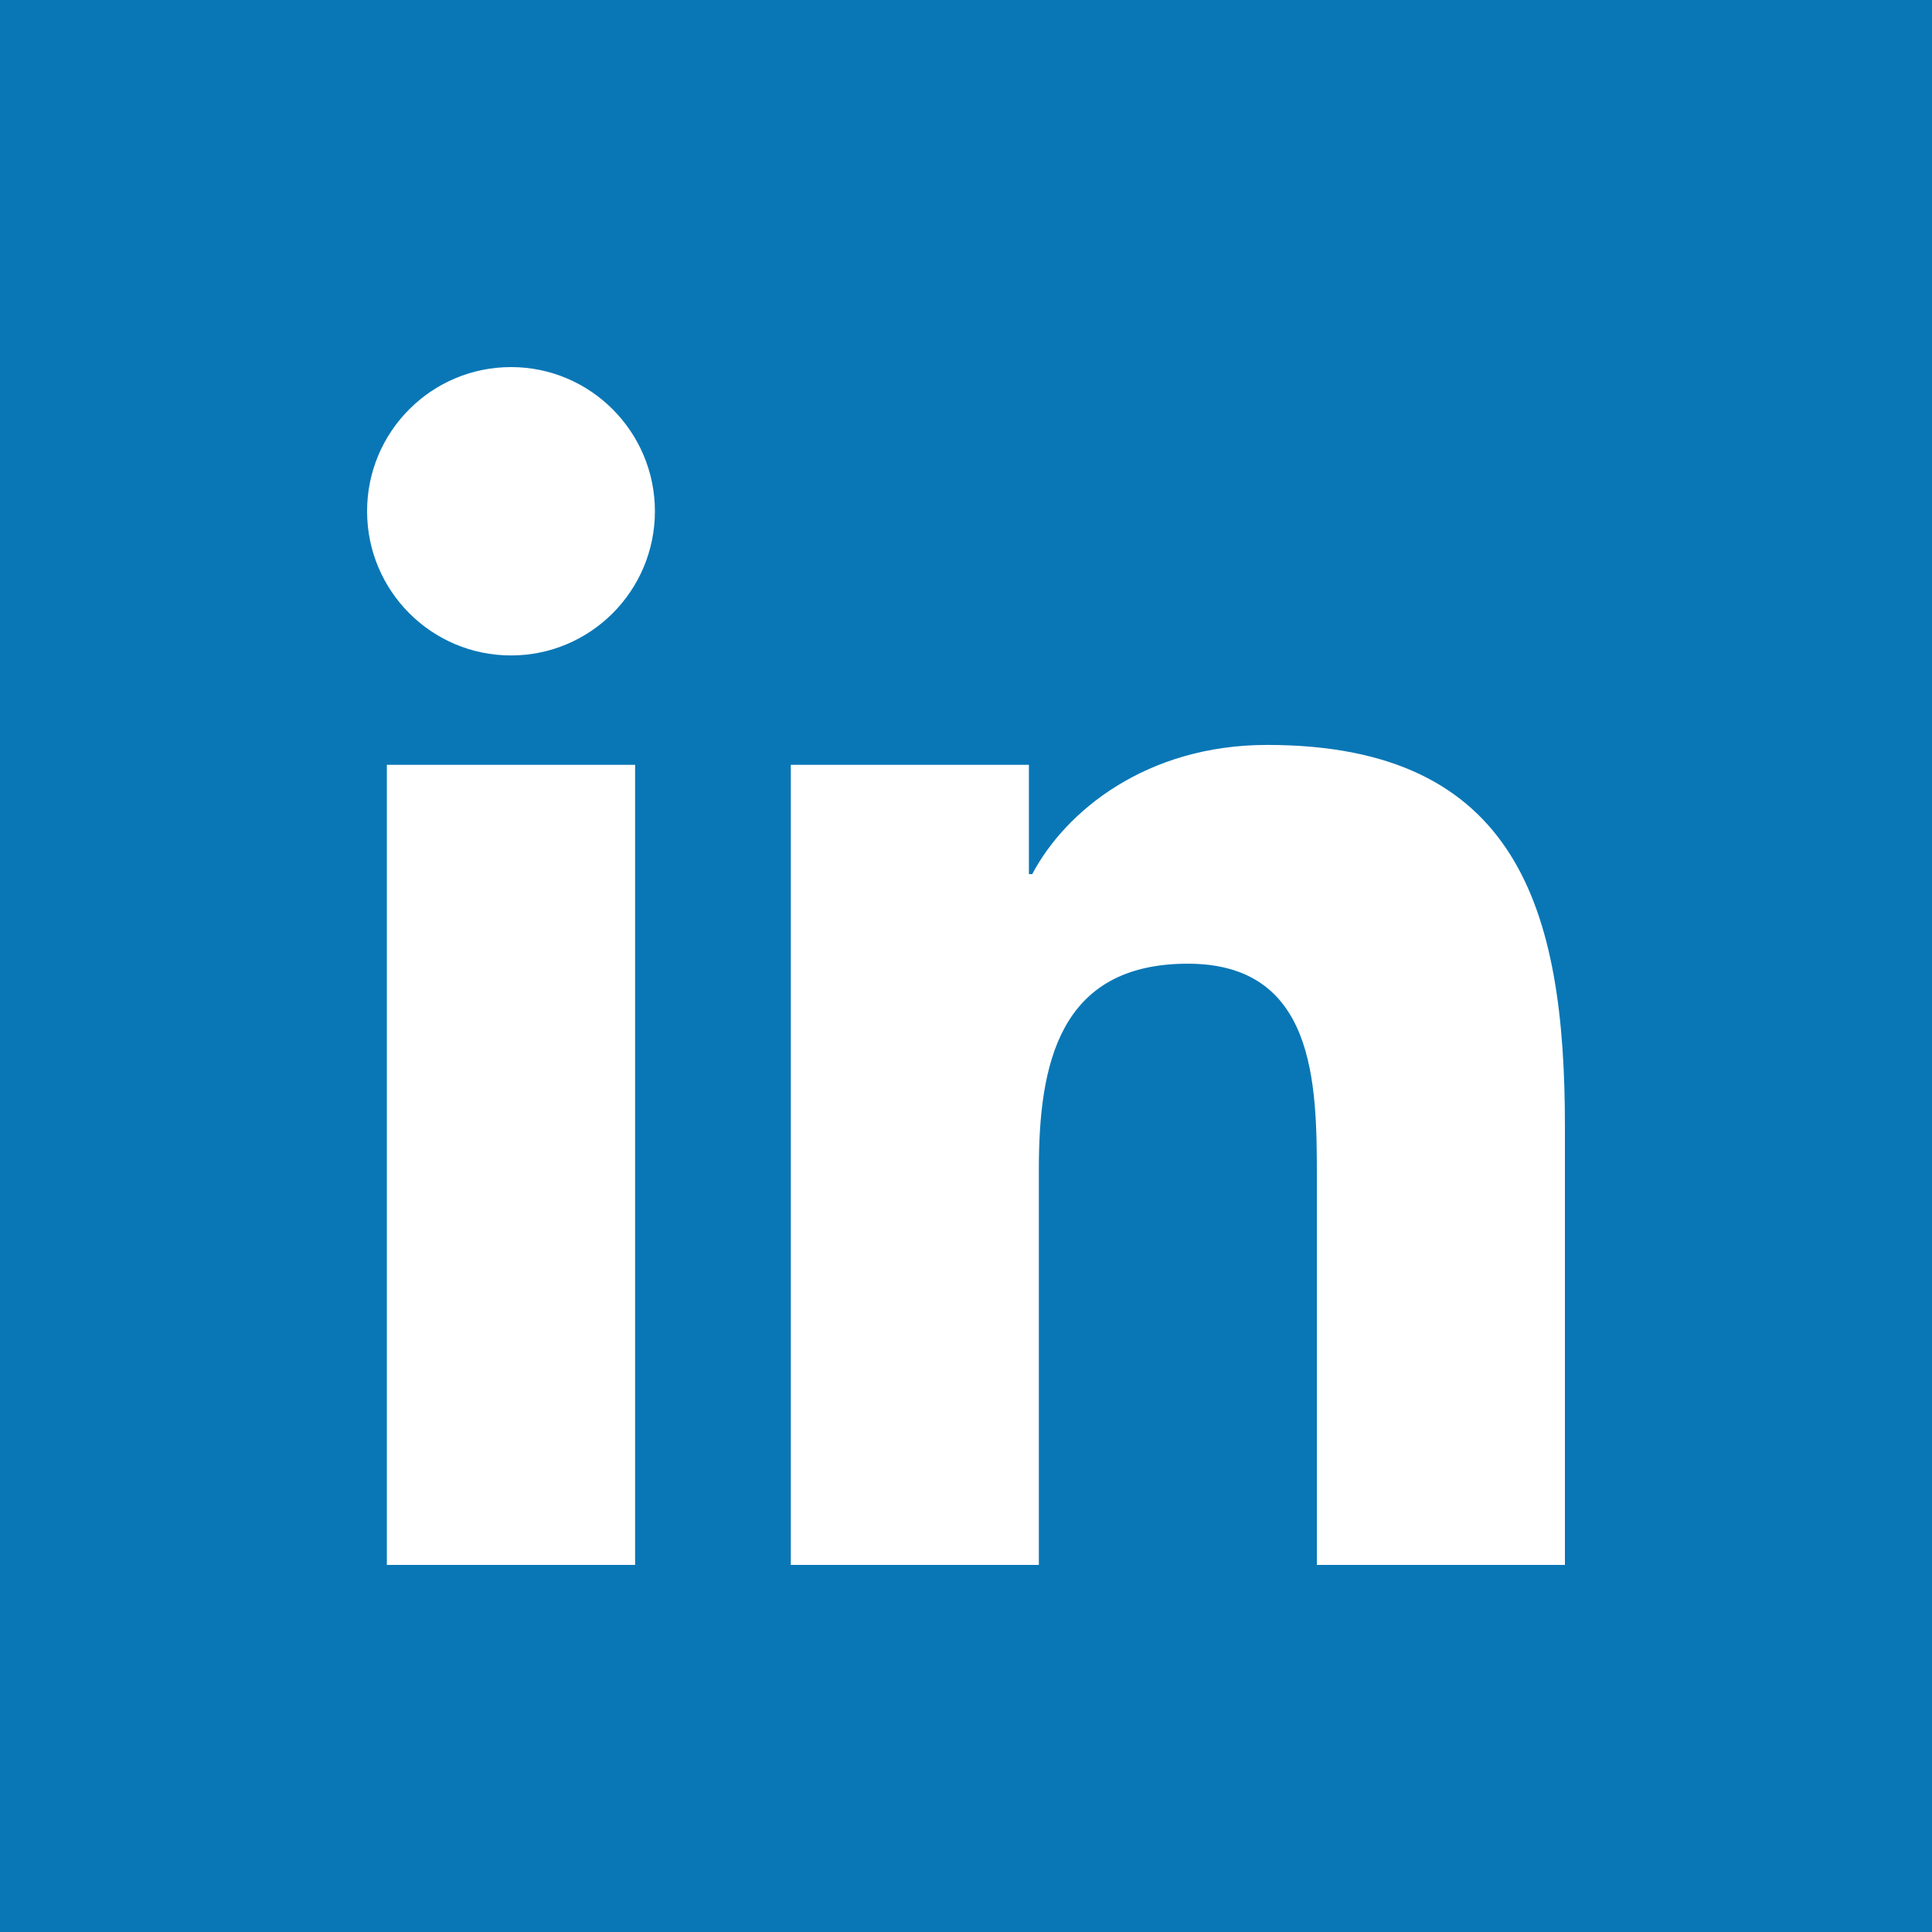
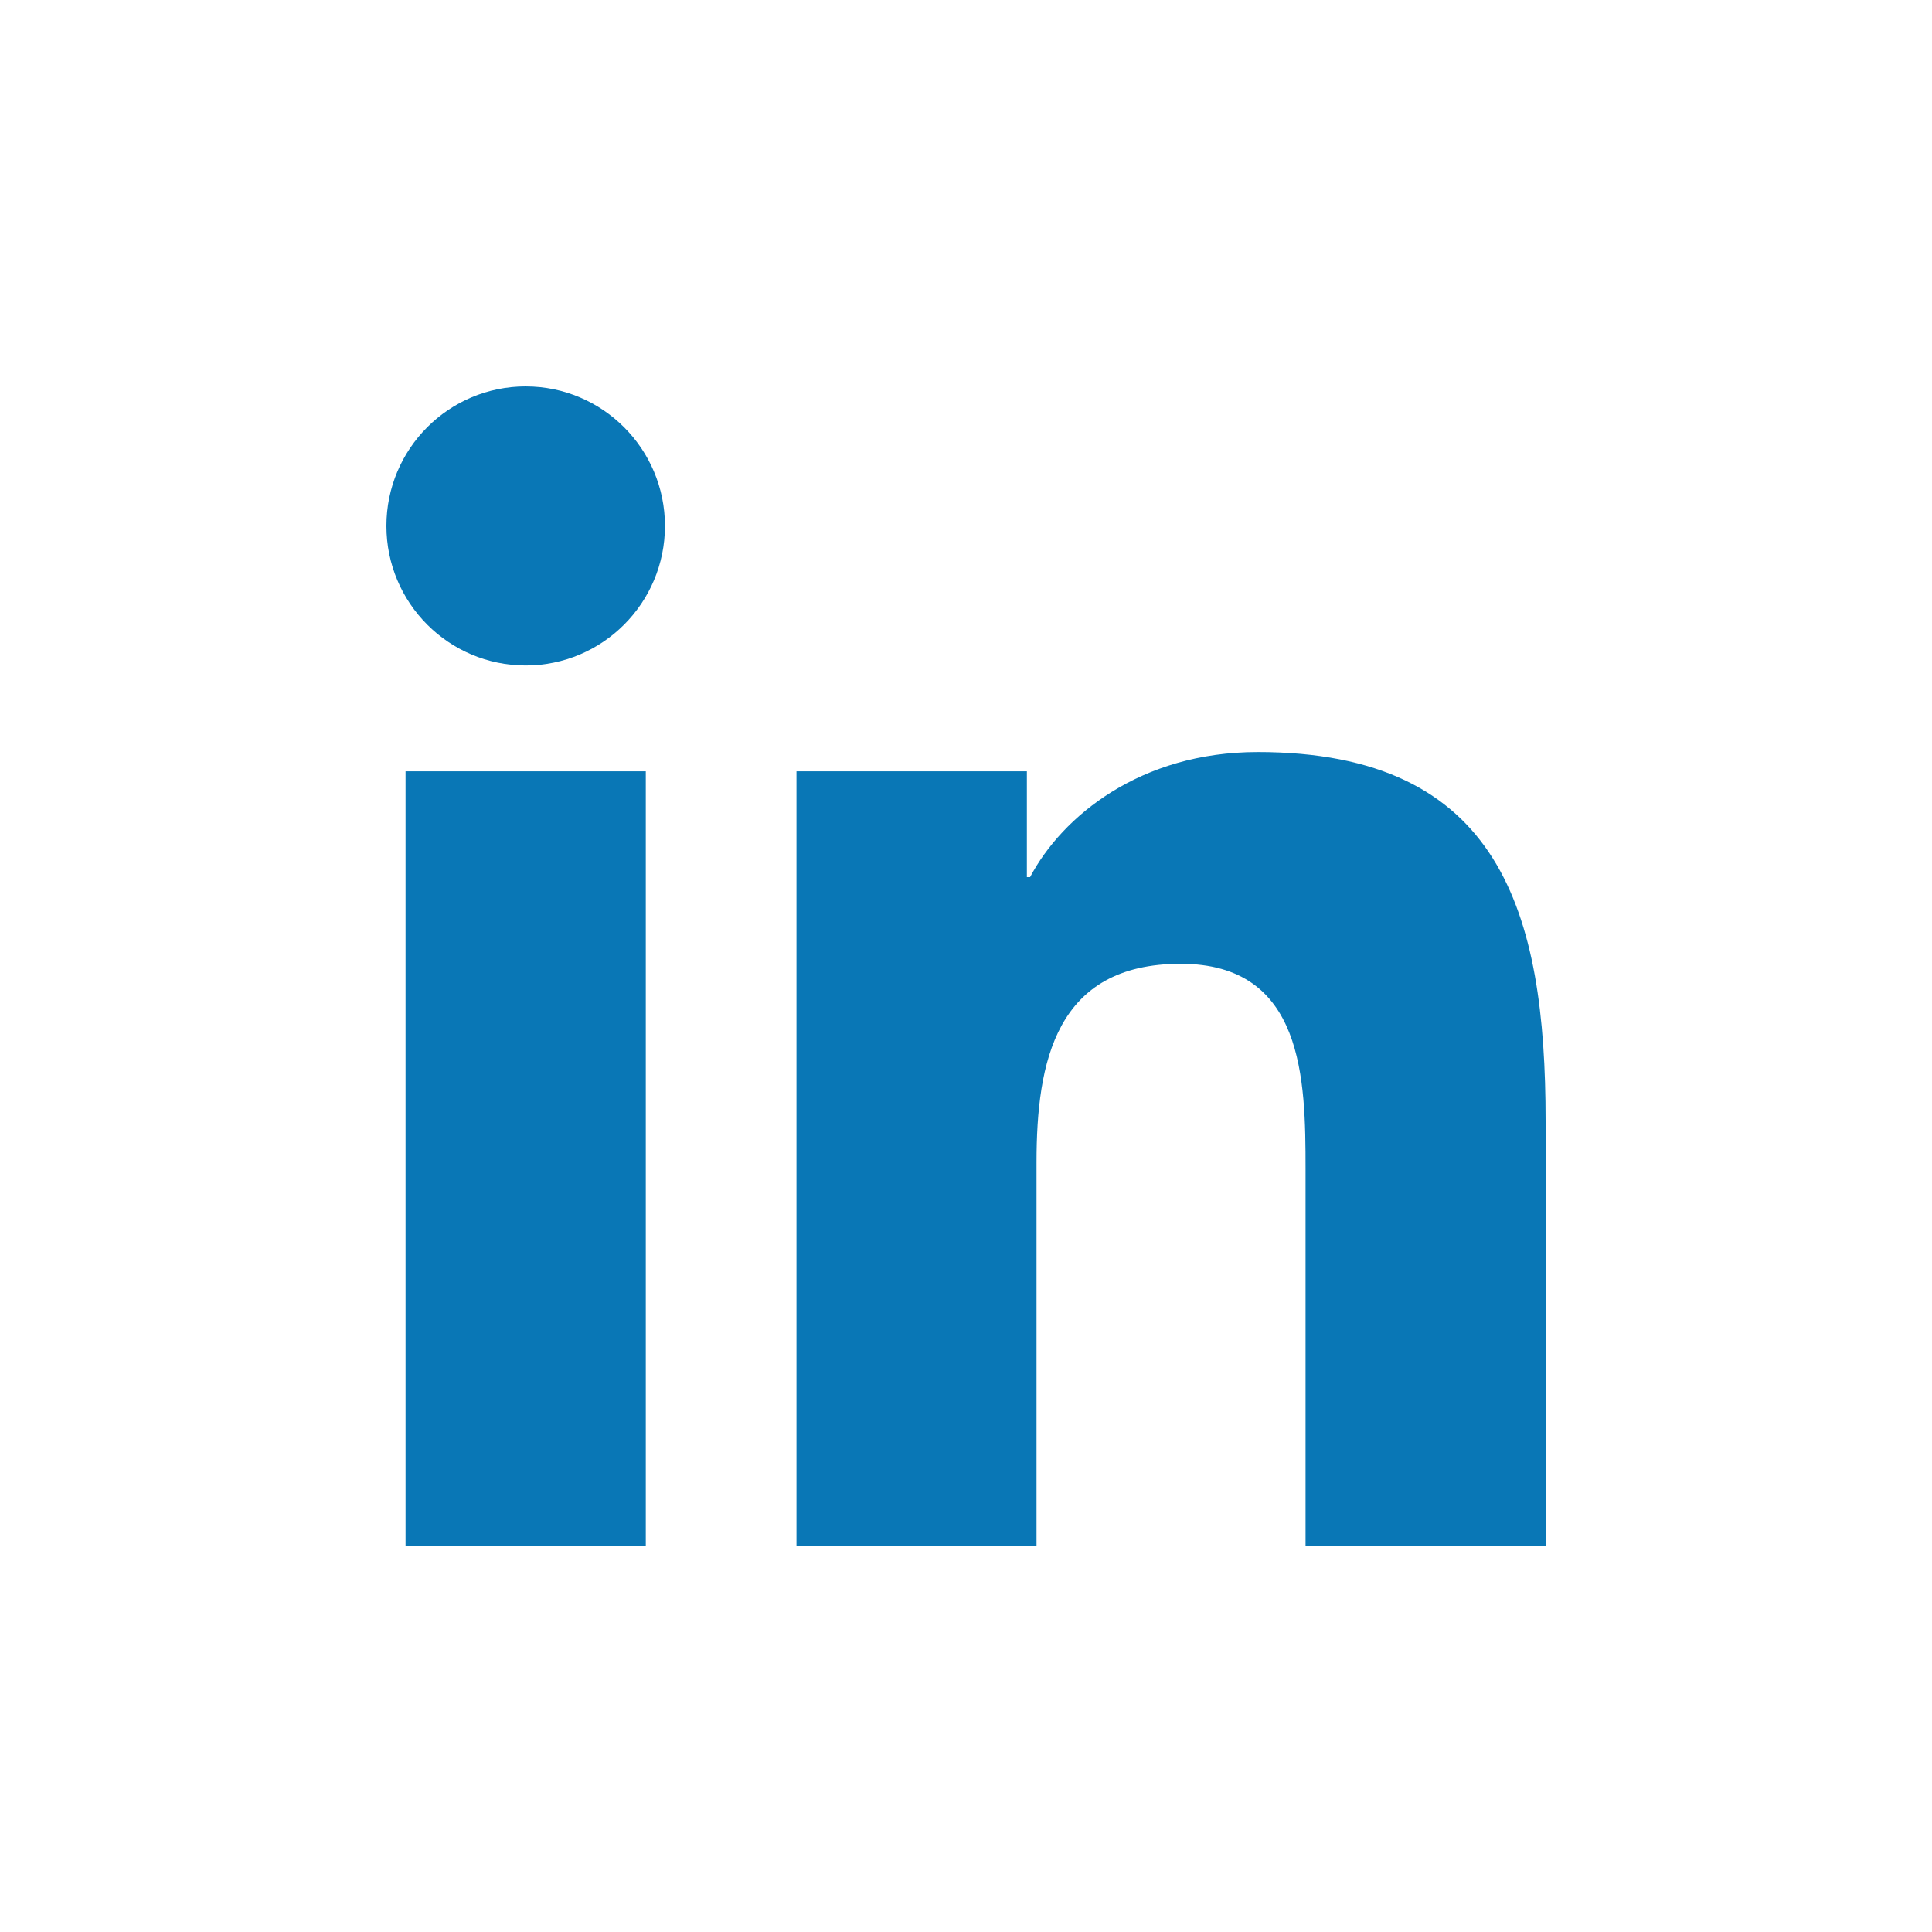
- <svg xmlns="http://www.w3.org/2000/svg" width="100" height="100" viewBox="0 0 100 100" id="social-linkedin-bg" version="1.1">
+ <svg xmlns="http://www.w3.org/2000/svg" width="100" height="100" viewBox="0 0 100 100" id="social-linkedin" version="1.1">
  <defs id="defs4" />
-   <path style="fill:#0977b6" d="M 0 0 L 0 100 L 100 100 L 100 0 L 0 0 z M 26.451 19 L 26.453 19 C 30.56 19 33.898 22.347 33.898 26.463 C 33.898 30.583 30.559 33.926 26.451 33.926 C 22.333 33.926 19 30.581 19 26.461 C 19 22.345 22.333 19 26.451 19 z M 65.586 38.557 C 78.599 38.557 81 47.134 81 58.283 L 81 81 L 68.16 81 L 68.16 60.859 C 68.16 56.057 68.072 49.881 61.482 49.881 C 54.797 49.881 53.771 55.113 53.771 60.514 L 53.771 81 L 40.932 81 L 40.932 39.586 L 53.256 39.586 L 53.256 45.246 L 53.428 45.246 C 55.144 41.99 59.335 38.557 65.586 38.557 z M 20.023 39.586 L 32.873 39.586 L 32.873 81 L 20.023 81 L 20.023 39.586 z " id="rect7" />
+   <path d="M 27.211,20 C 23.225,20 20,23.237 20,27.221 c 0,3.987 3.226,7.223 7.211,7.223 3.975,0 7.207,-3.235 7.207,-7.222 0,-3.983 -3.231,-7.221 -7.206,-7.221 z M 65.084,38.926 c -6.049,0 -10.106,3.322 -11.767,6.473 l -0.166,0 0,-5.477 -11.926,0 0,40.078 12.425,0 0,-19.826 c 0,-5.227 0.993,-10.289 7.462,-10.289 6.377,0 6.463,5.977 6.463,10.624 L 67.575,80 80,80 80,58.016 C 80,47.226 77.677,38.925 65.084,38.925 Z m -44.093,0.997 0,40.077 12.435,0 0,-40.077 -12.435,0 z" id="path7" style="fill:#0977b6" />
</svg>
